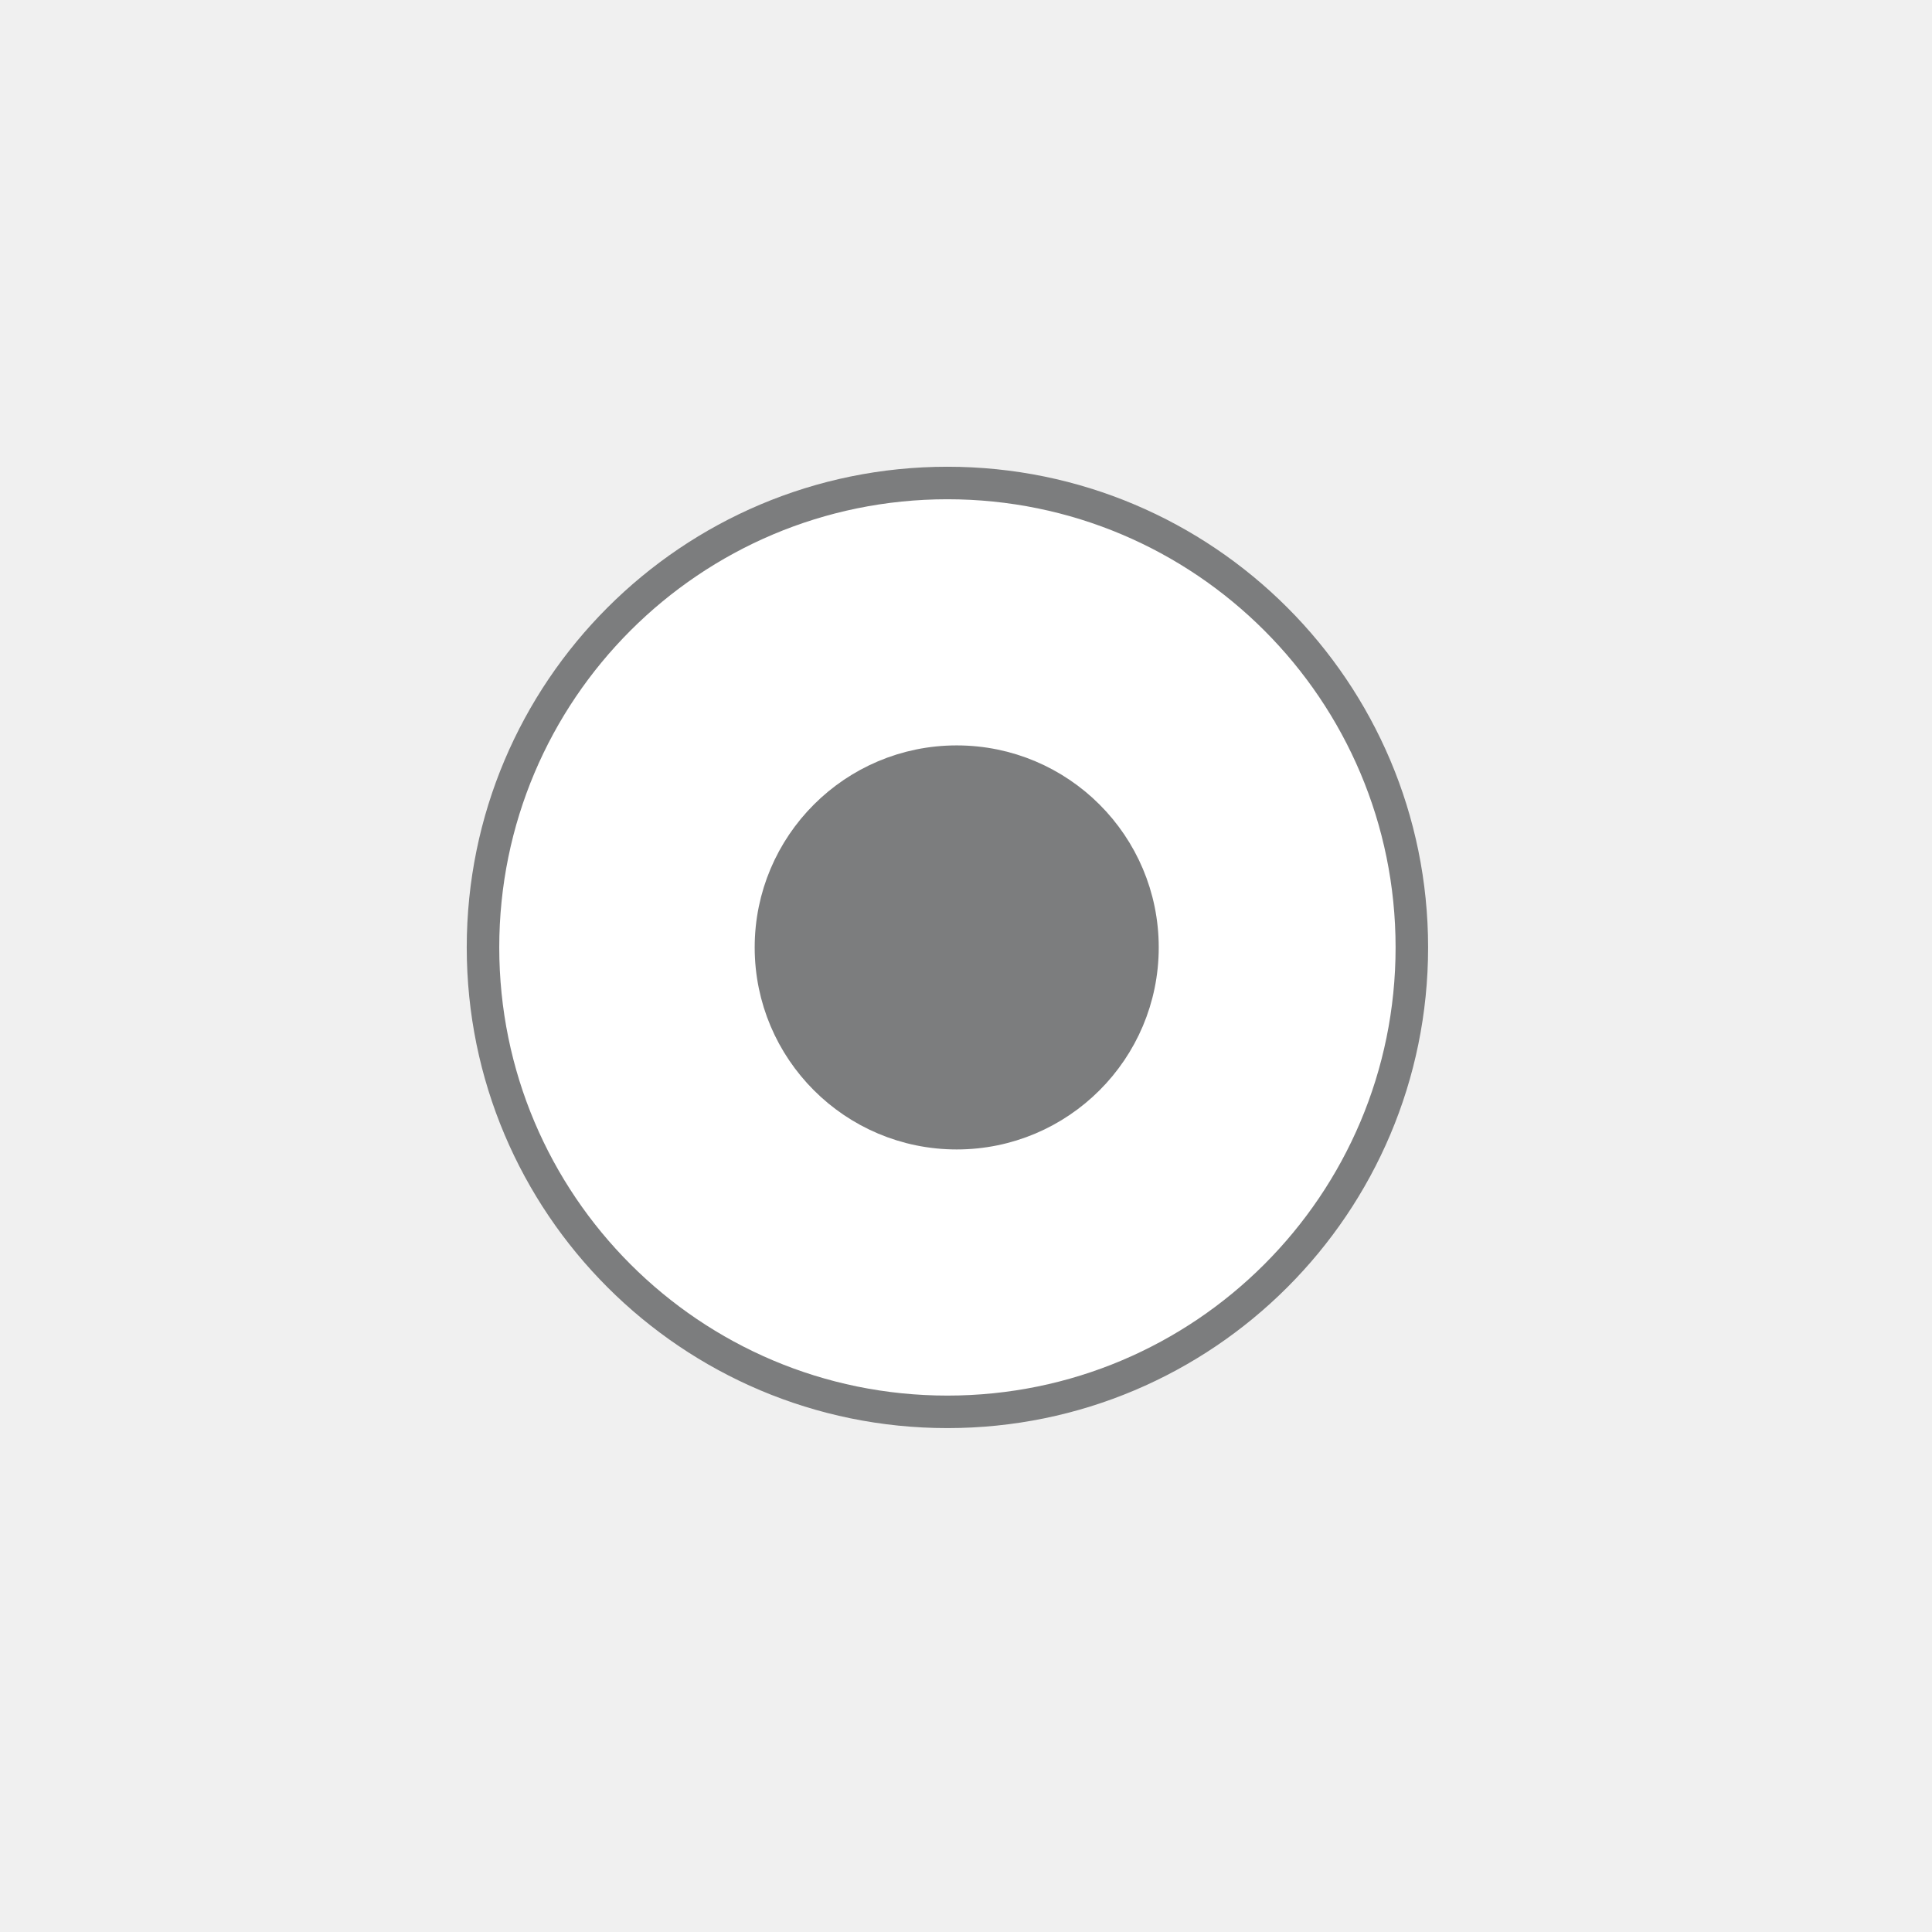
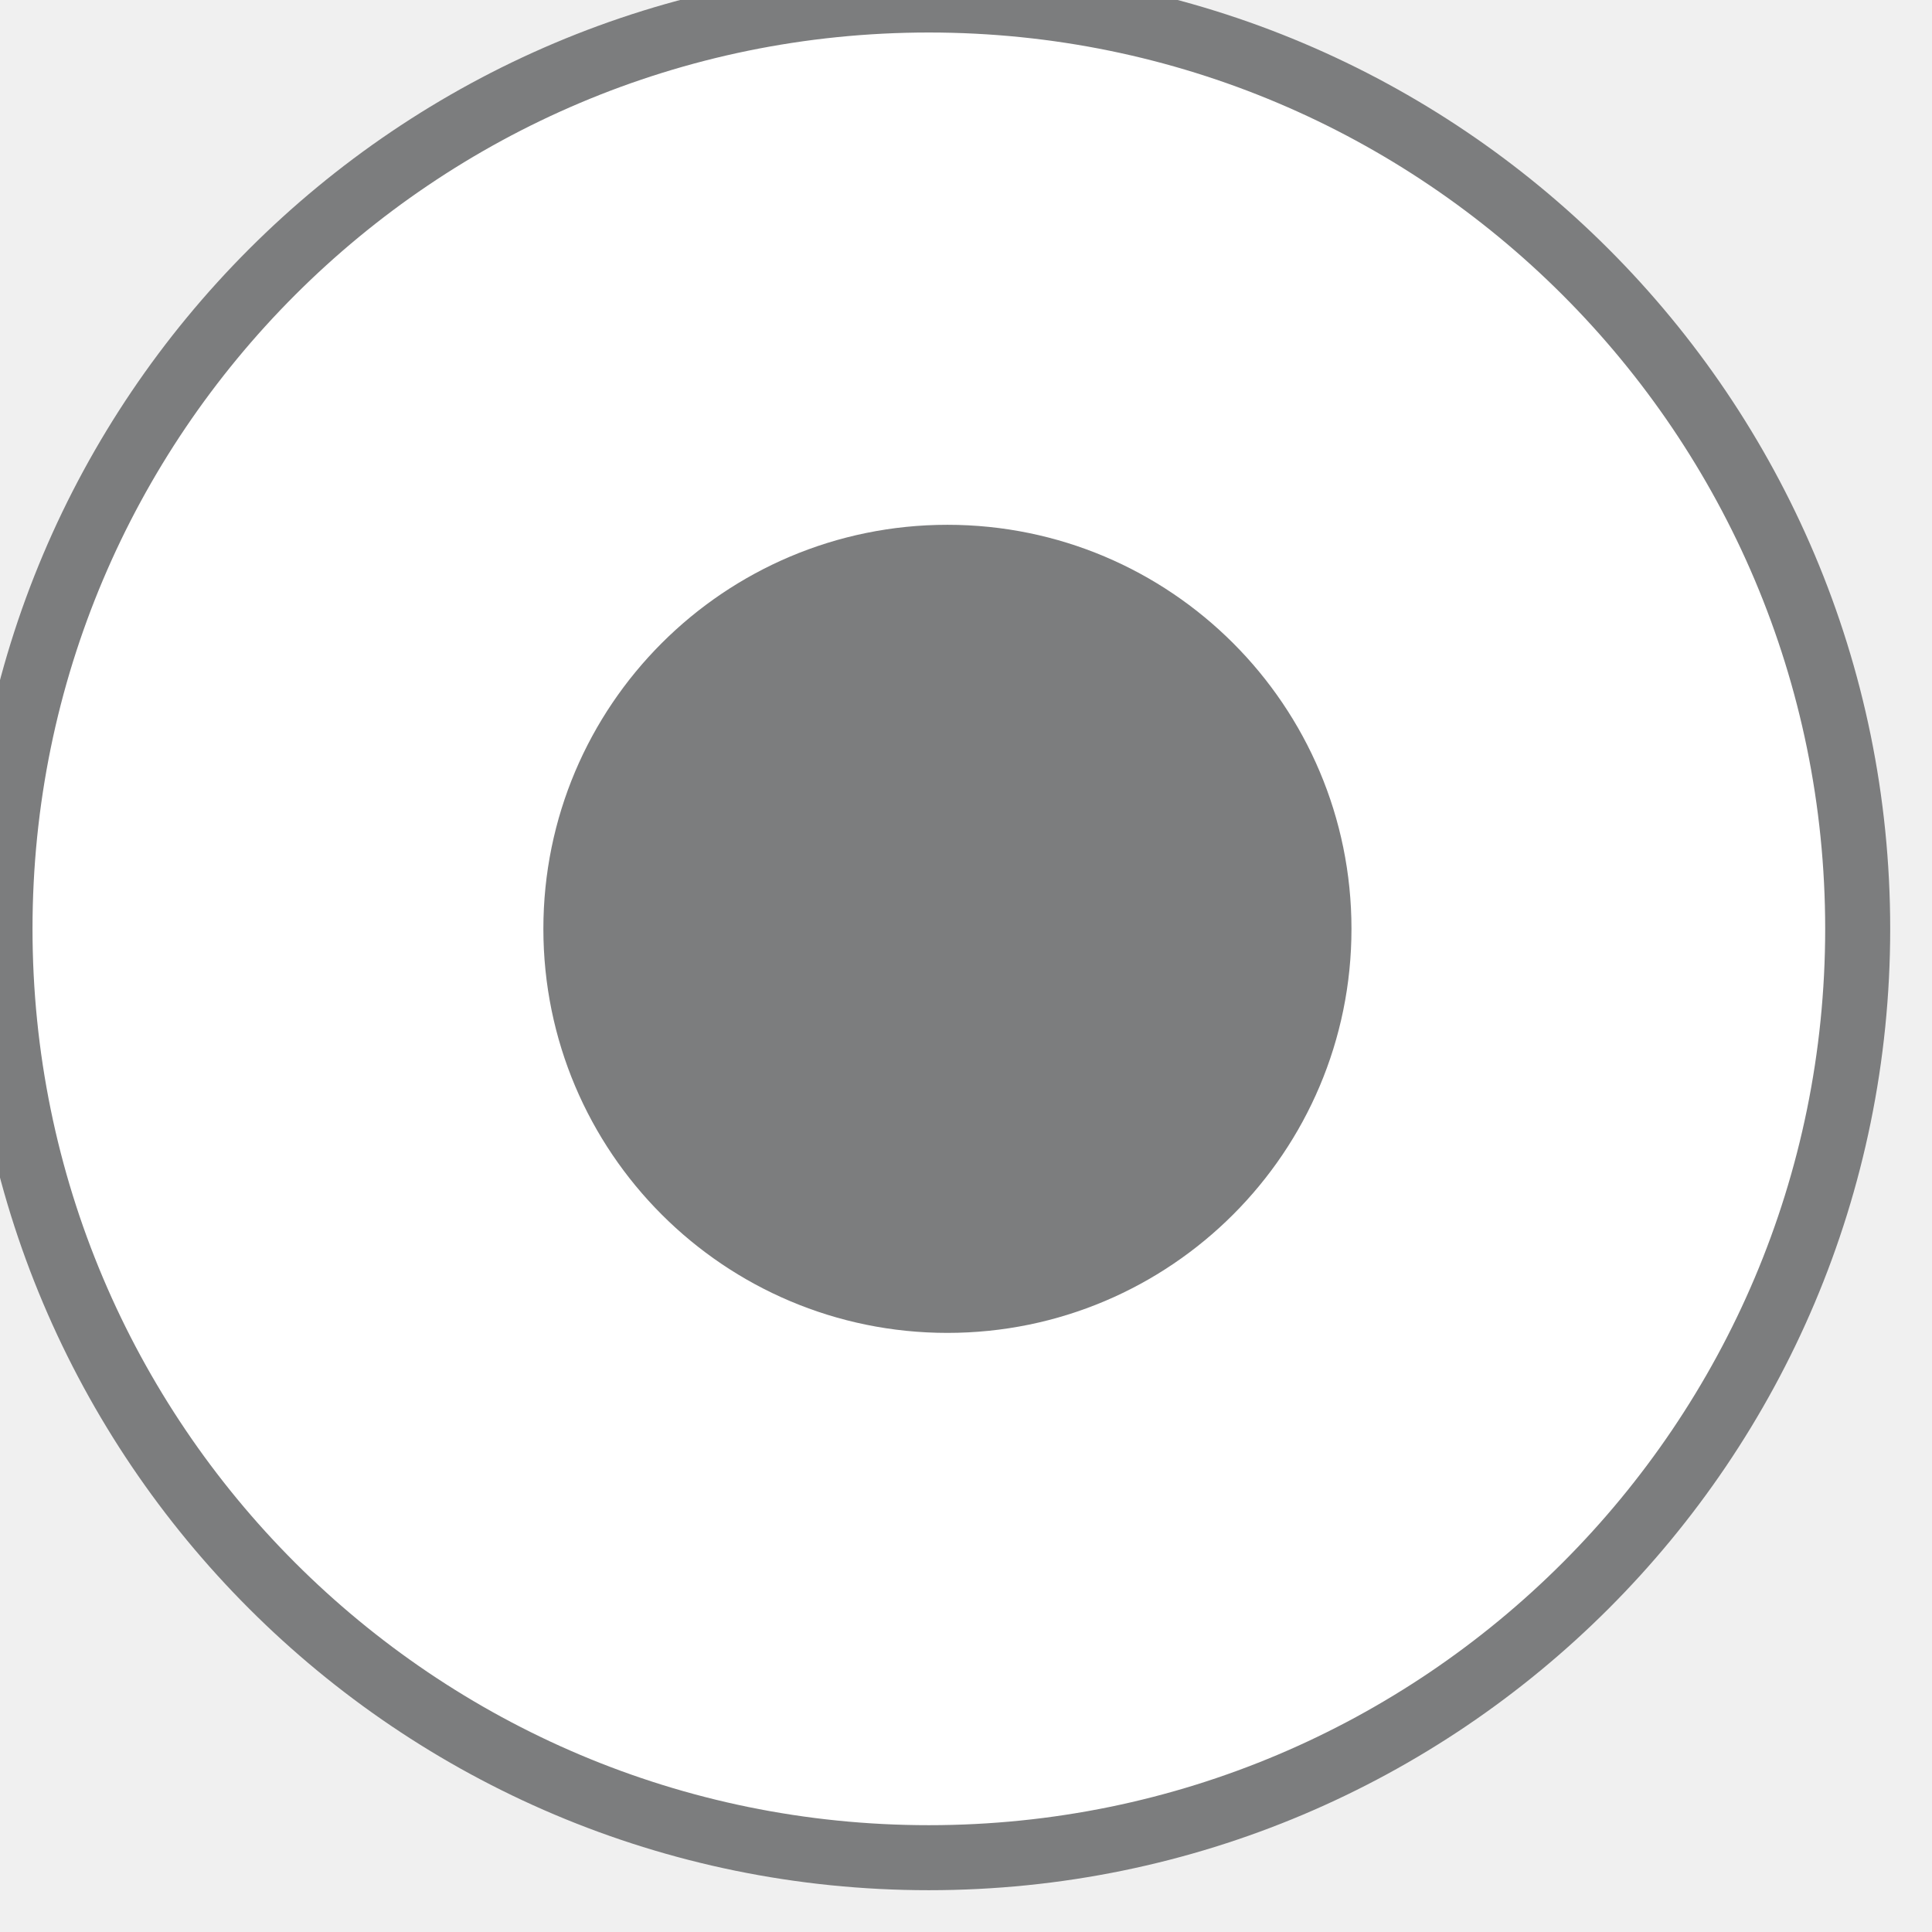
<svg xmlns="http://www.w3.org/2000/svg" width="100%" height="100%" viewBox="0 0 104 104">
-   <g transform="translate(26 26) scale(0.5)" stroke="#7c7d7e" stroke-width="3.5" fill="none" fill-rule="evenodd" stroke-linecap="round" stroke-linejoin="round">
+   <g stroke="#7c7d7e" stroke-width="3.5" fill="none" fill-rule="evenodd" stroke-linecap="round" stroke-linejoin="round">
    <circle fill="#FFF" cx="50" cy="50" r="50" />
    <circle fill="#7c7d7e" cx="51" cy="50" r="20" />
  </g>
</svg>
